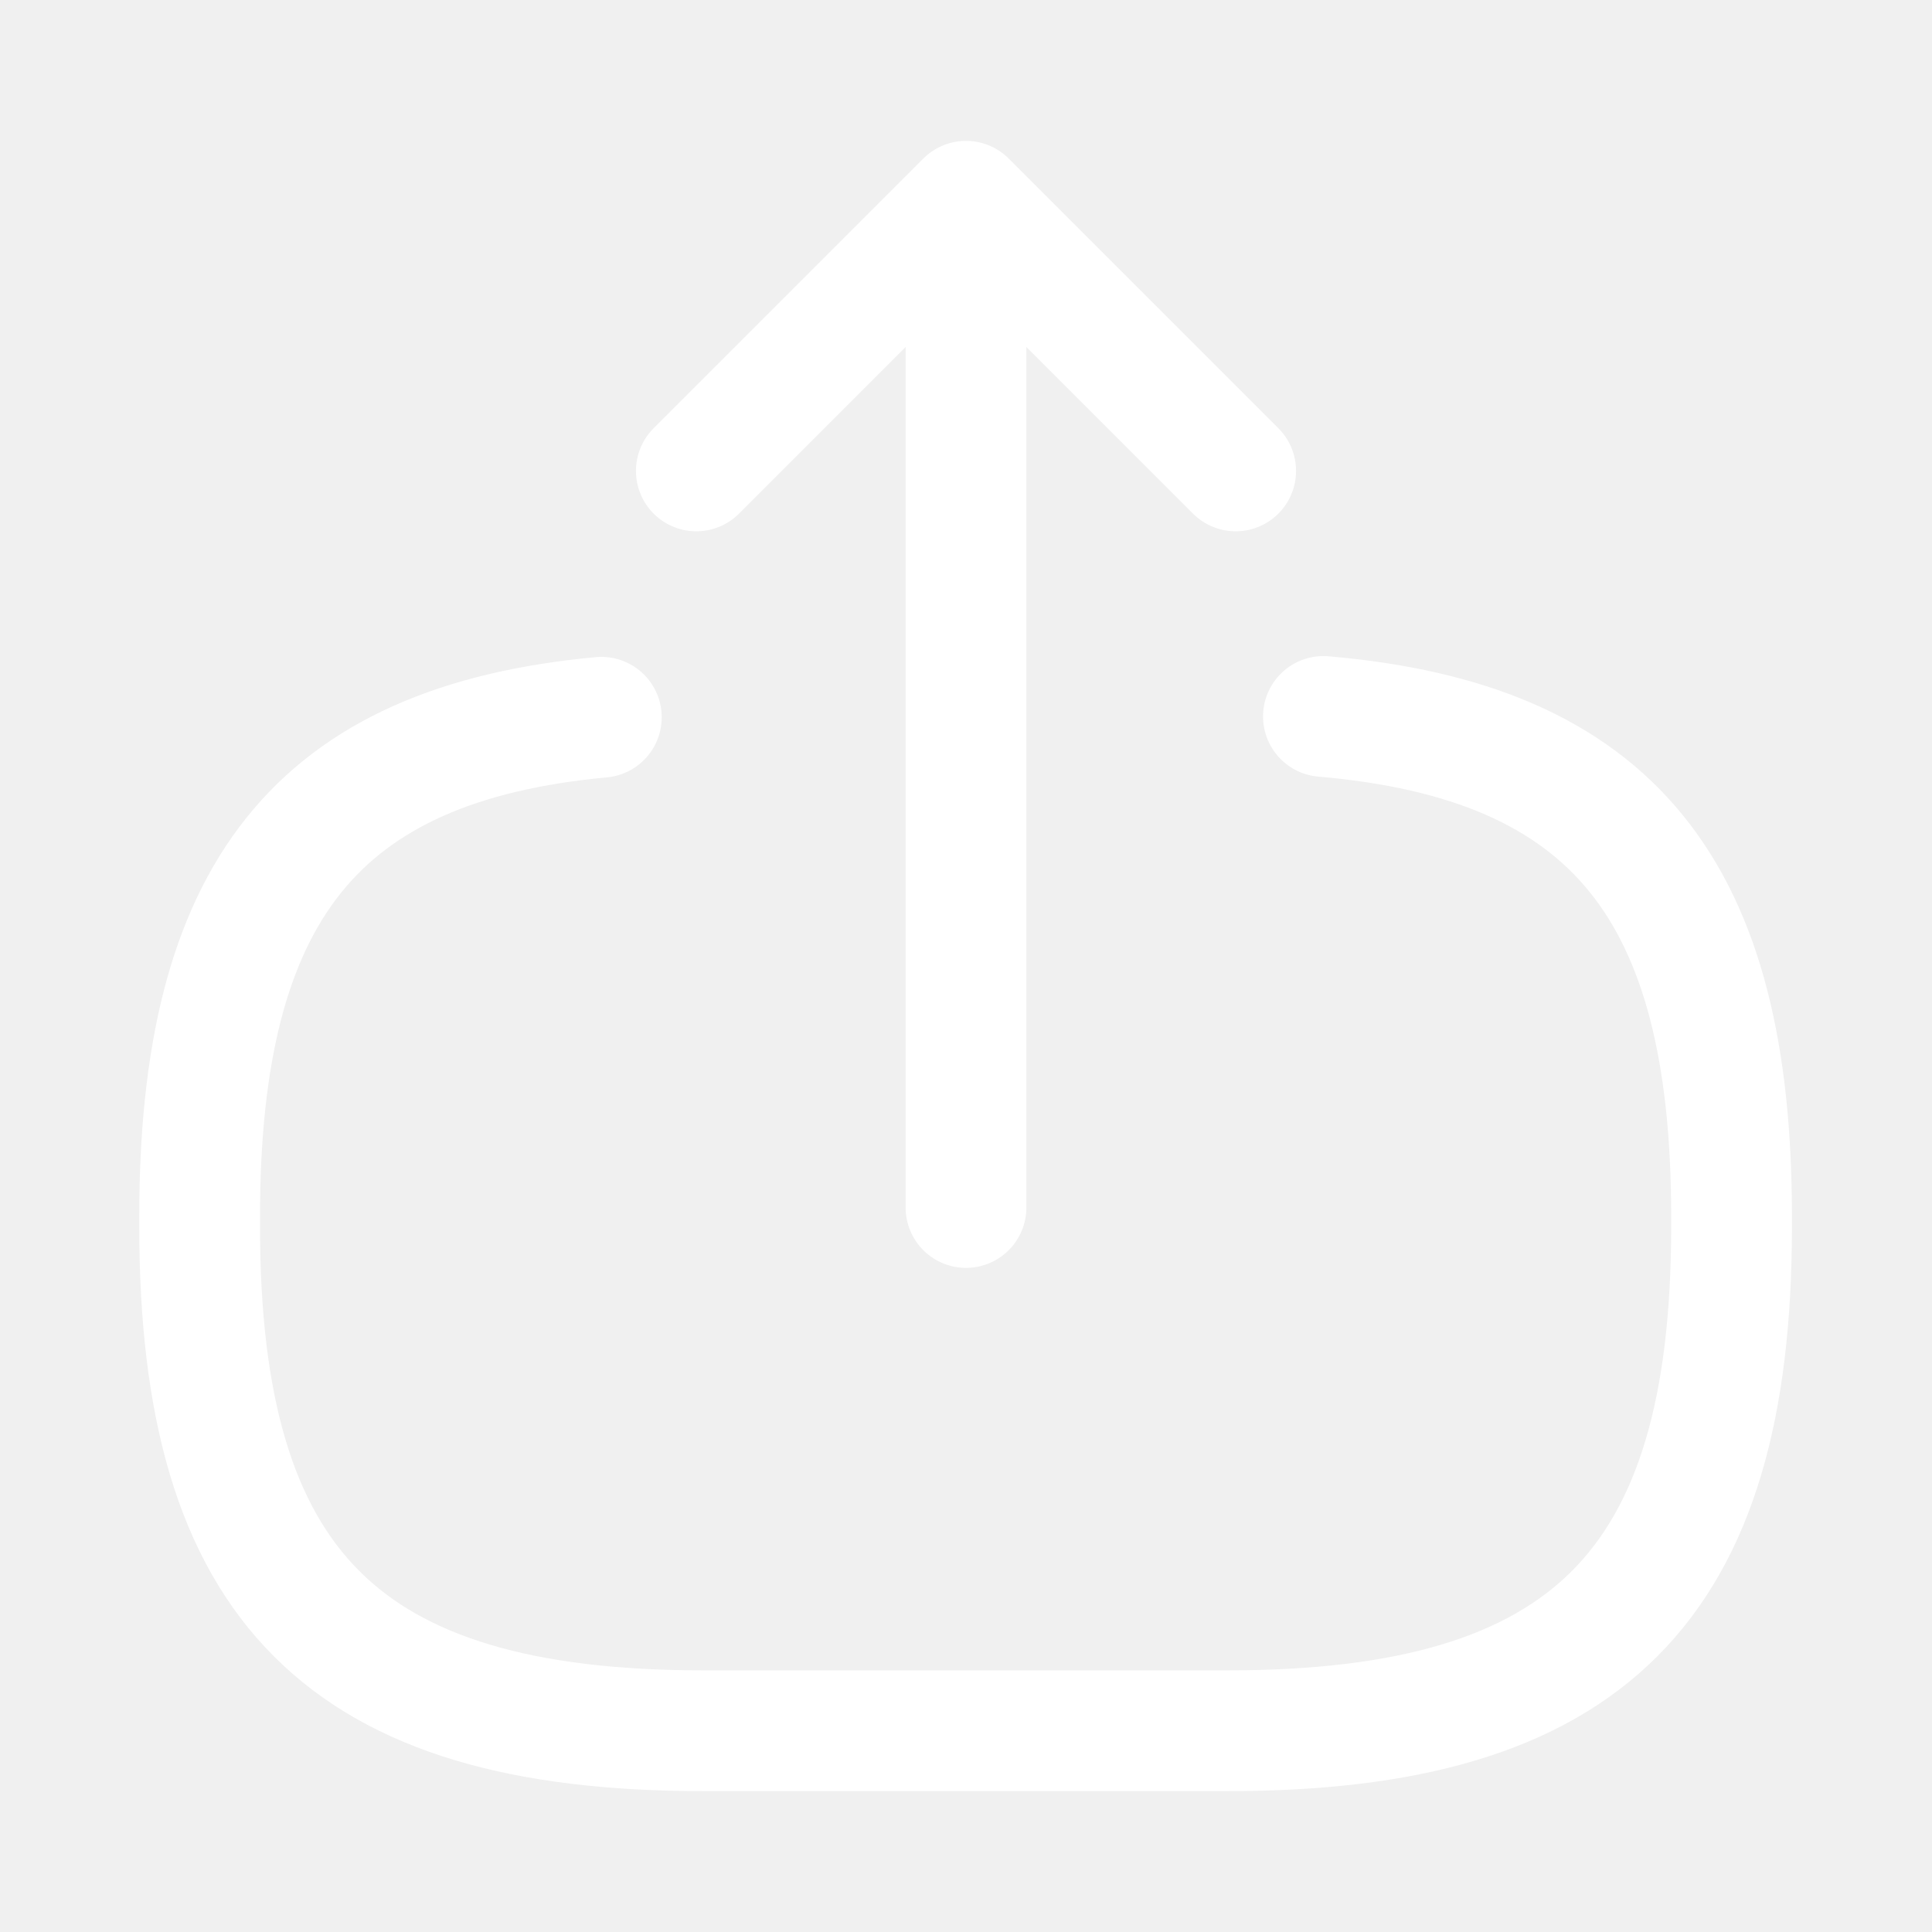
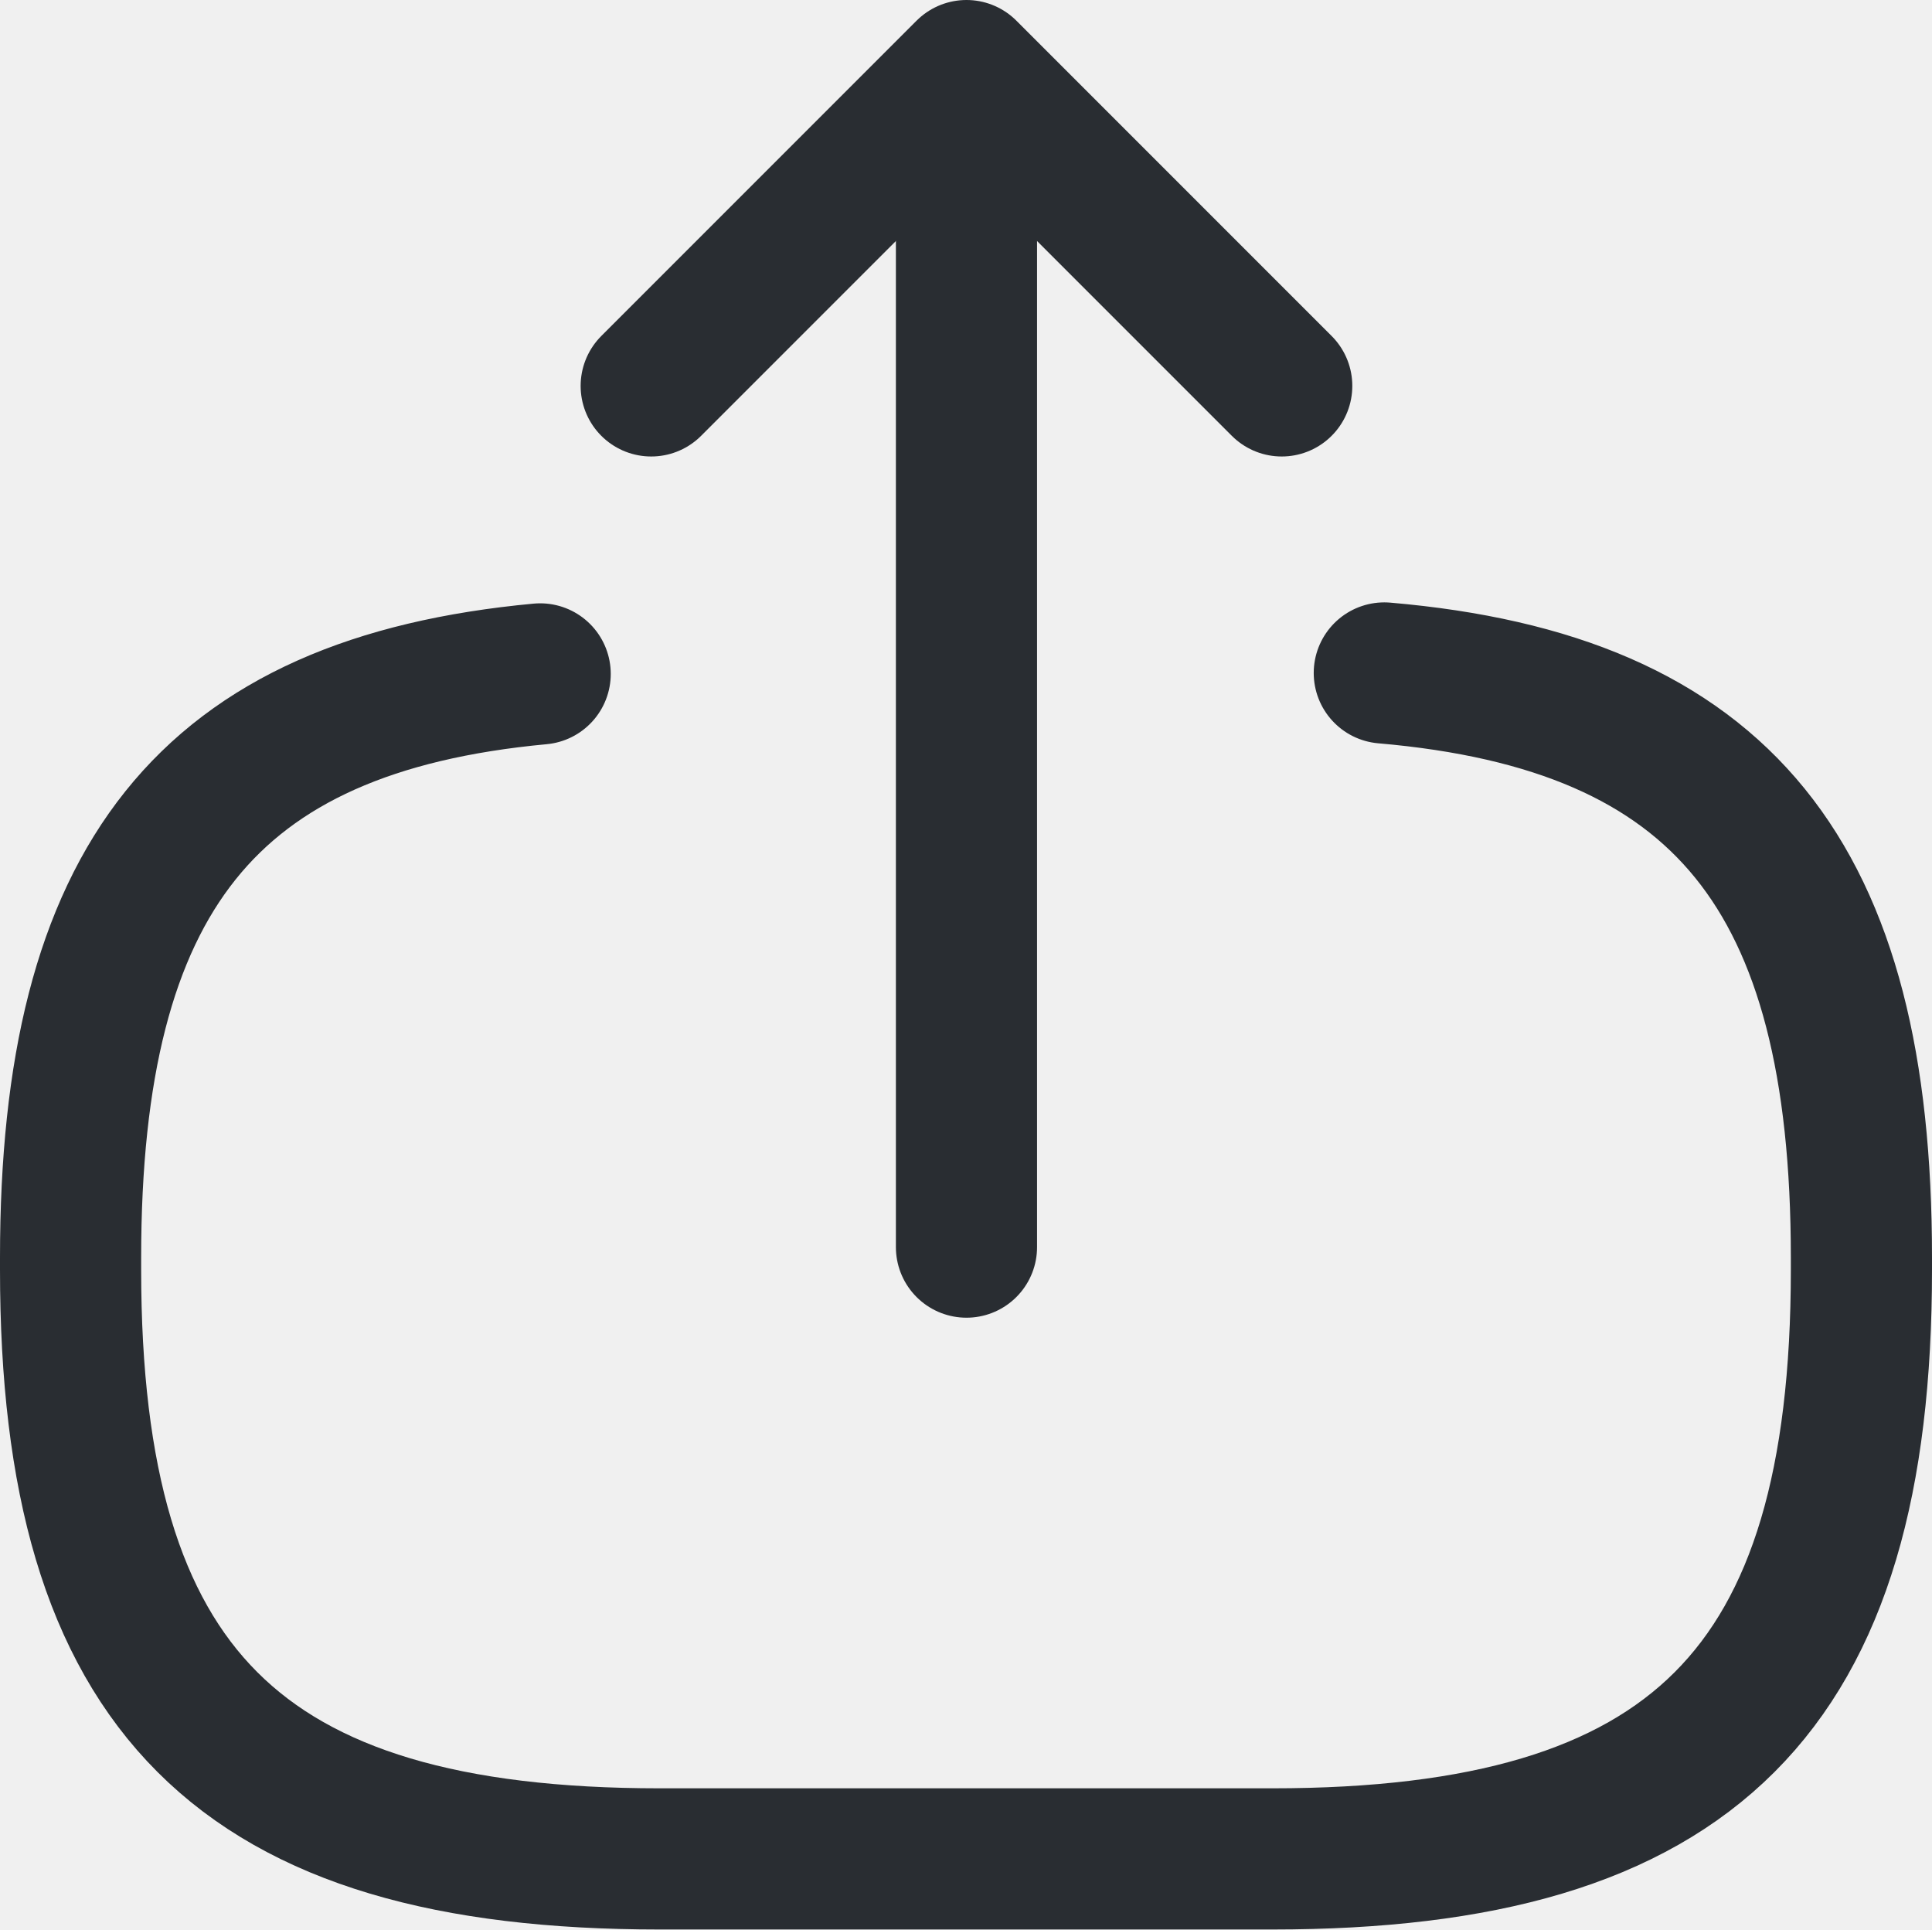
- <svg xmlns="http://www.w3.org/2000/svg" id="Vuesax_Linear_Export" data-name="Vuesax/Linear/Export" width="24" height="24" viewBox="0 0 24 24">
-   <path id="Vector" d="M13.96,0c3.6.31,5.07,2.16,5.07,6.21v.13c0,4.47-1.79,6.26-6.26,6.26H6.26C1.79,12.6,0,10.81,0,6.34V6.21C0,2.19,1.45.34,4.99.01" transform="translate(2.48 8.9)" fill="none" stroke="#fff" stroke-linecap="round" stroke-linejoin="round" stroke-width="1.5" />
-   <g id="Group">
-     <path id="Vector-2" data-name="Vector" d="M0,11.38V0" transform="translate(12 3.62)" fill="none" stroke="#fff" stroke-linecap="round" stroke-linejoin="round" stroke-width="1.5" />
-     <path id="Vector-3" data-name="Vector" d="M6.7,3.35,3.35,0,0,3.35" transform="translate(8.65 2.5)" fill="none" stroke="#fff" stroke-linecap="round" stroke-linejoin="round" stroke-width="1.5" />
+ <svg xmlns="http://www.w3.org/2000/svg" width="20.53" height="20.5" viewBox="0 0 20.53 20.5">
+   <g id="_18a" data-name="18a" transform="translate(-1.73 -1.75)">
+     <path id="Vector" d="M13.96,0c3.6.31,5.07,2.16,5.07,6.21v.13c0,4.47-1.79,6.26-6.26,6.26H6.26C1.79,12.6,0,10.81,0,6.34V6.21C0,2.19,1.45.34,4.99.01" transform="translate(2.48 8.9)" fill="none" stroke="#292d32" stroke-linecap="round" stroke-linejoin="round" stroke-width="1.5" />
+     <g id="Group">
+       <path id="Vector-2" data-name="Vector" d="M0,11.38V0" transform="translate(12 3.62)" fill="none" stroke="#292d32" stroke-linecap="round" stroke-linejoin="round" stroke-width="1.5" />
+       <path id="Vector-3" data-name="Vector" d="M6.7,3.35,3.35,0,0,3.35" transform="translate(8.65 2.5)" fill="none" stroke="#292d32" stroke-linecap="round" stroke-linejoin="round" stroke-width="1.5" />
+     </g>
  </g>
</svg>
